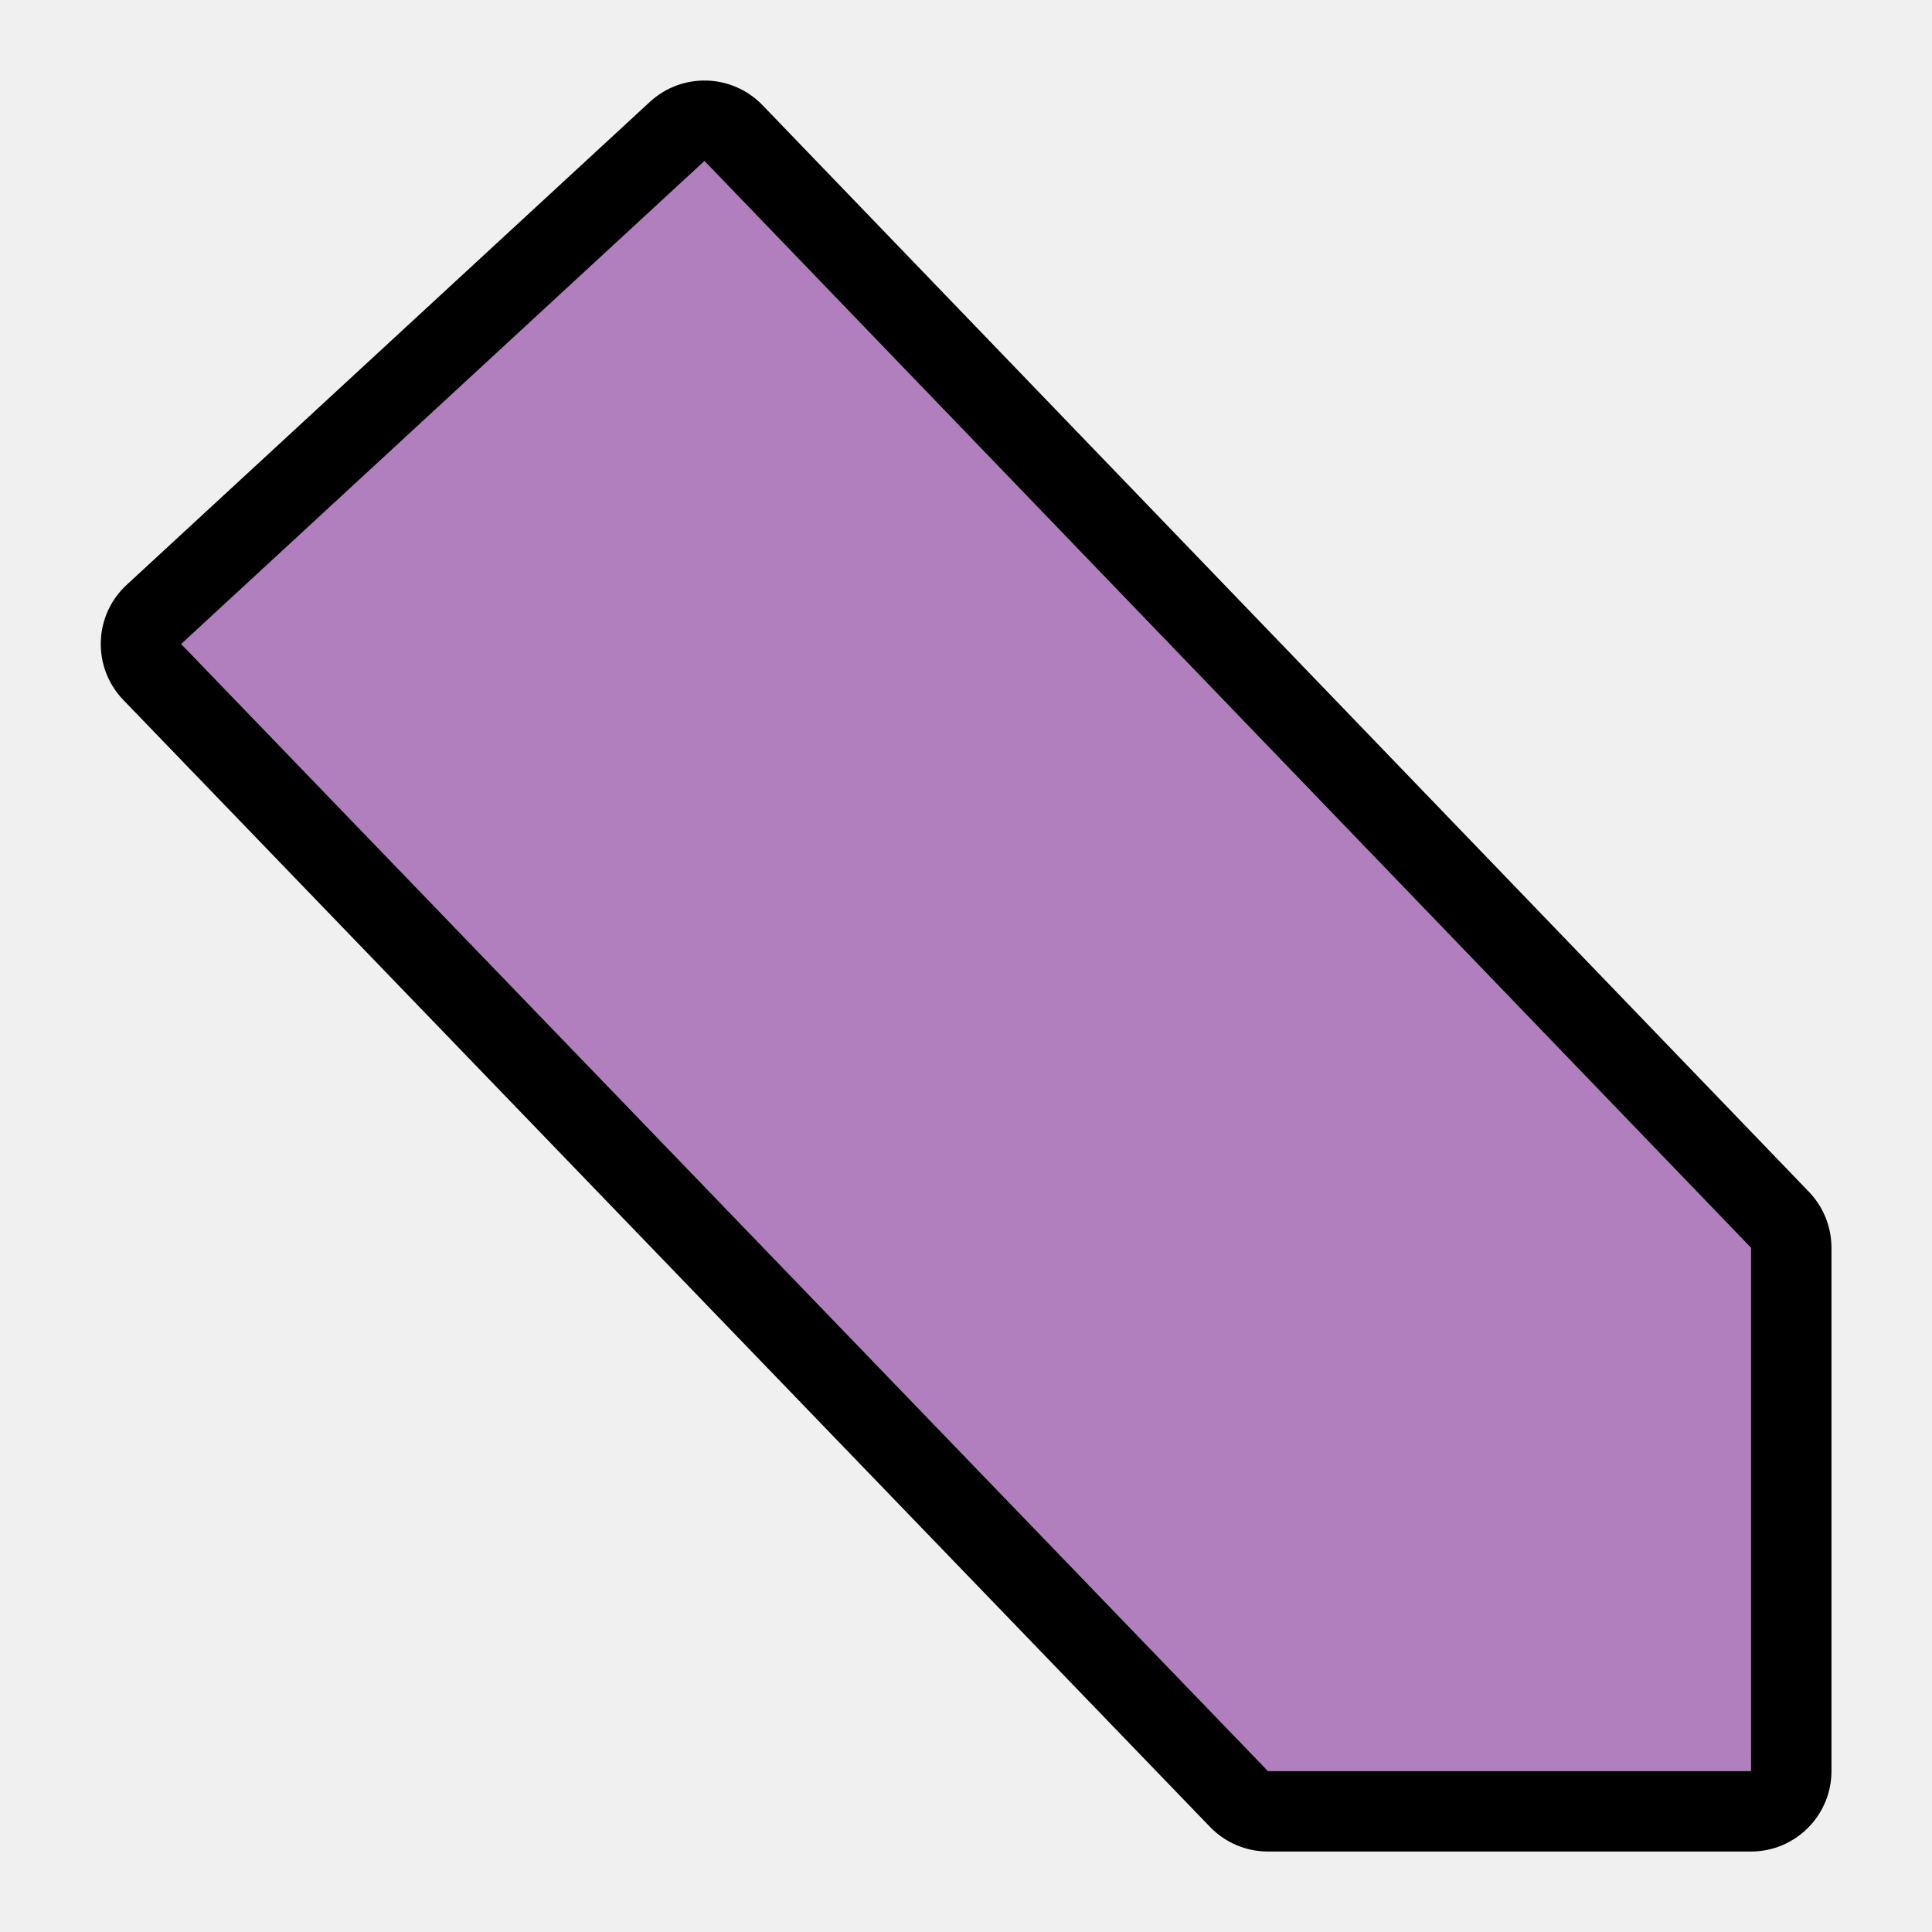
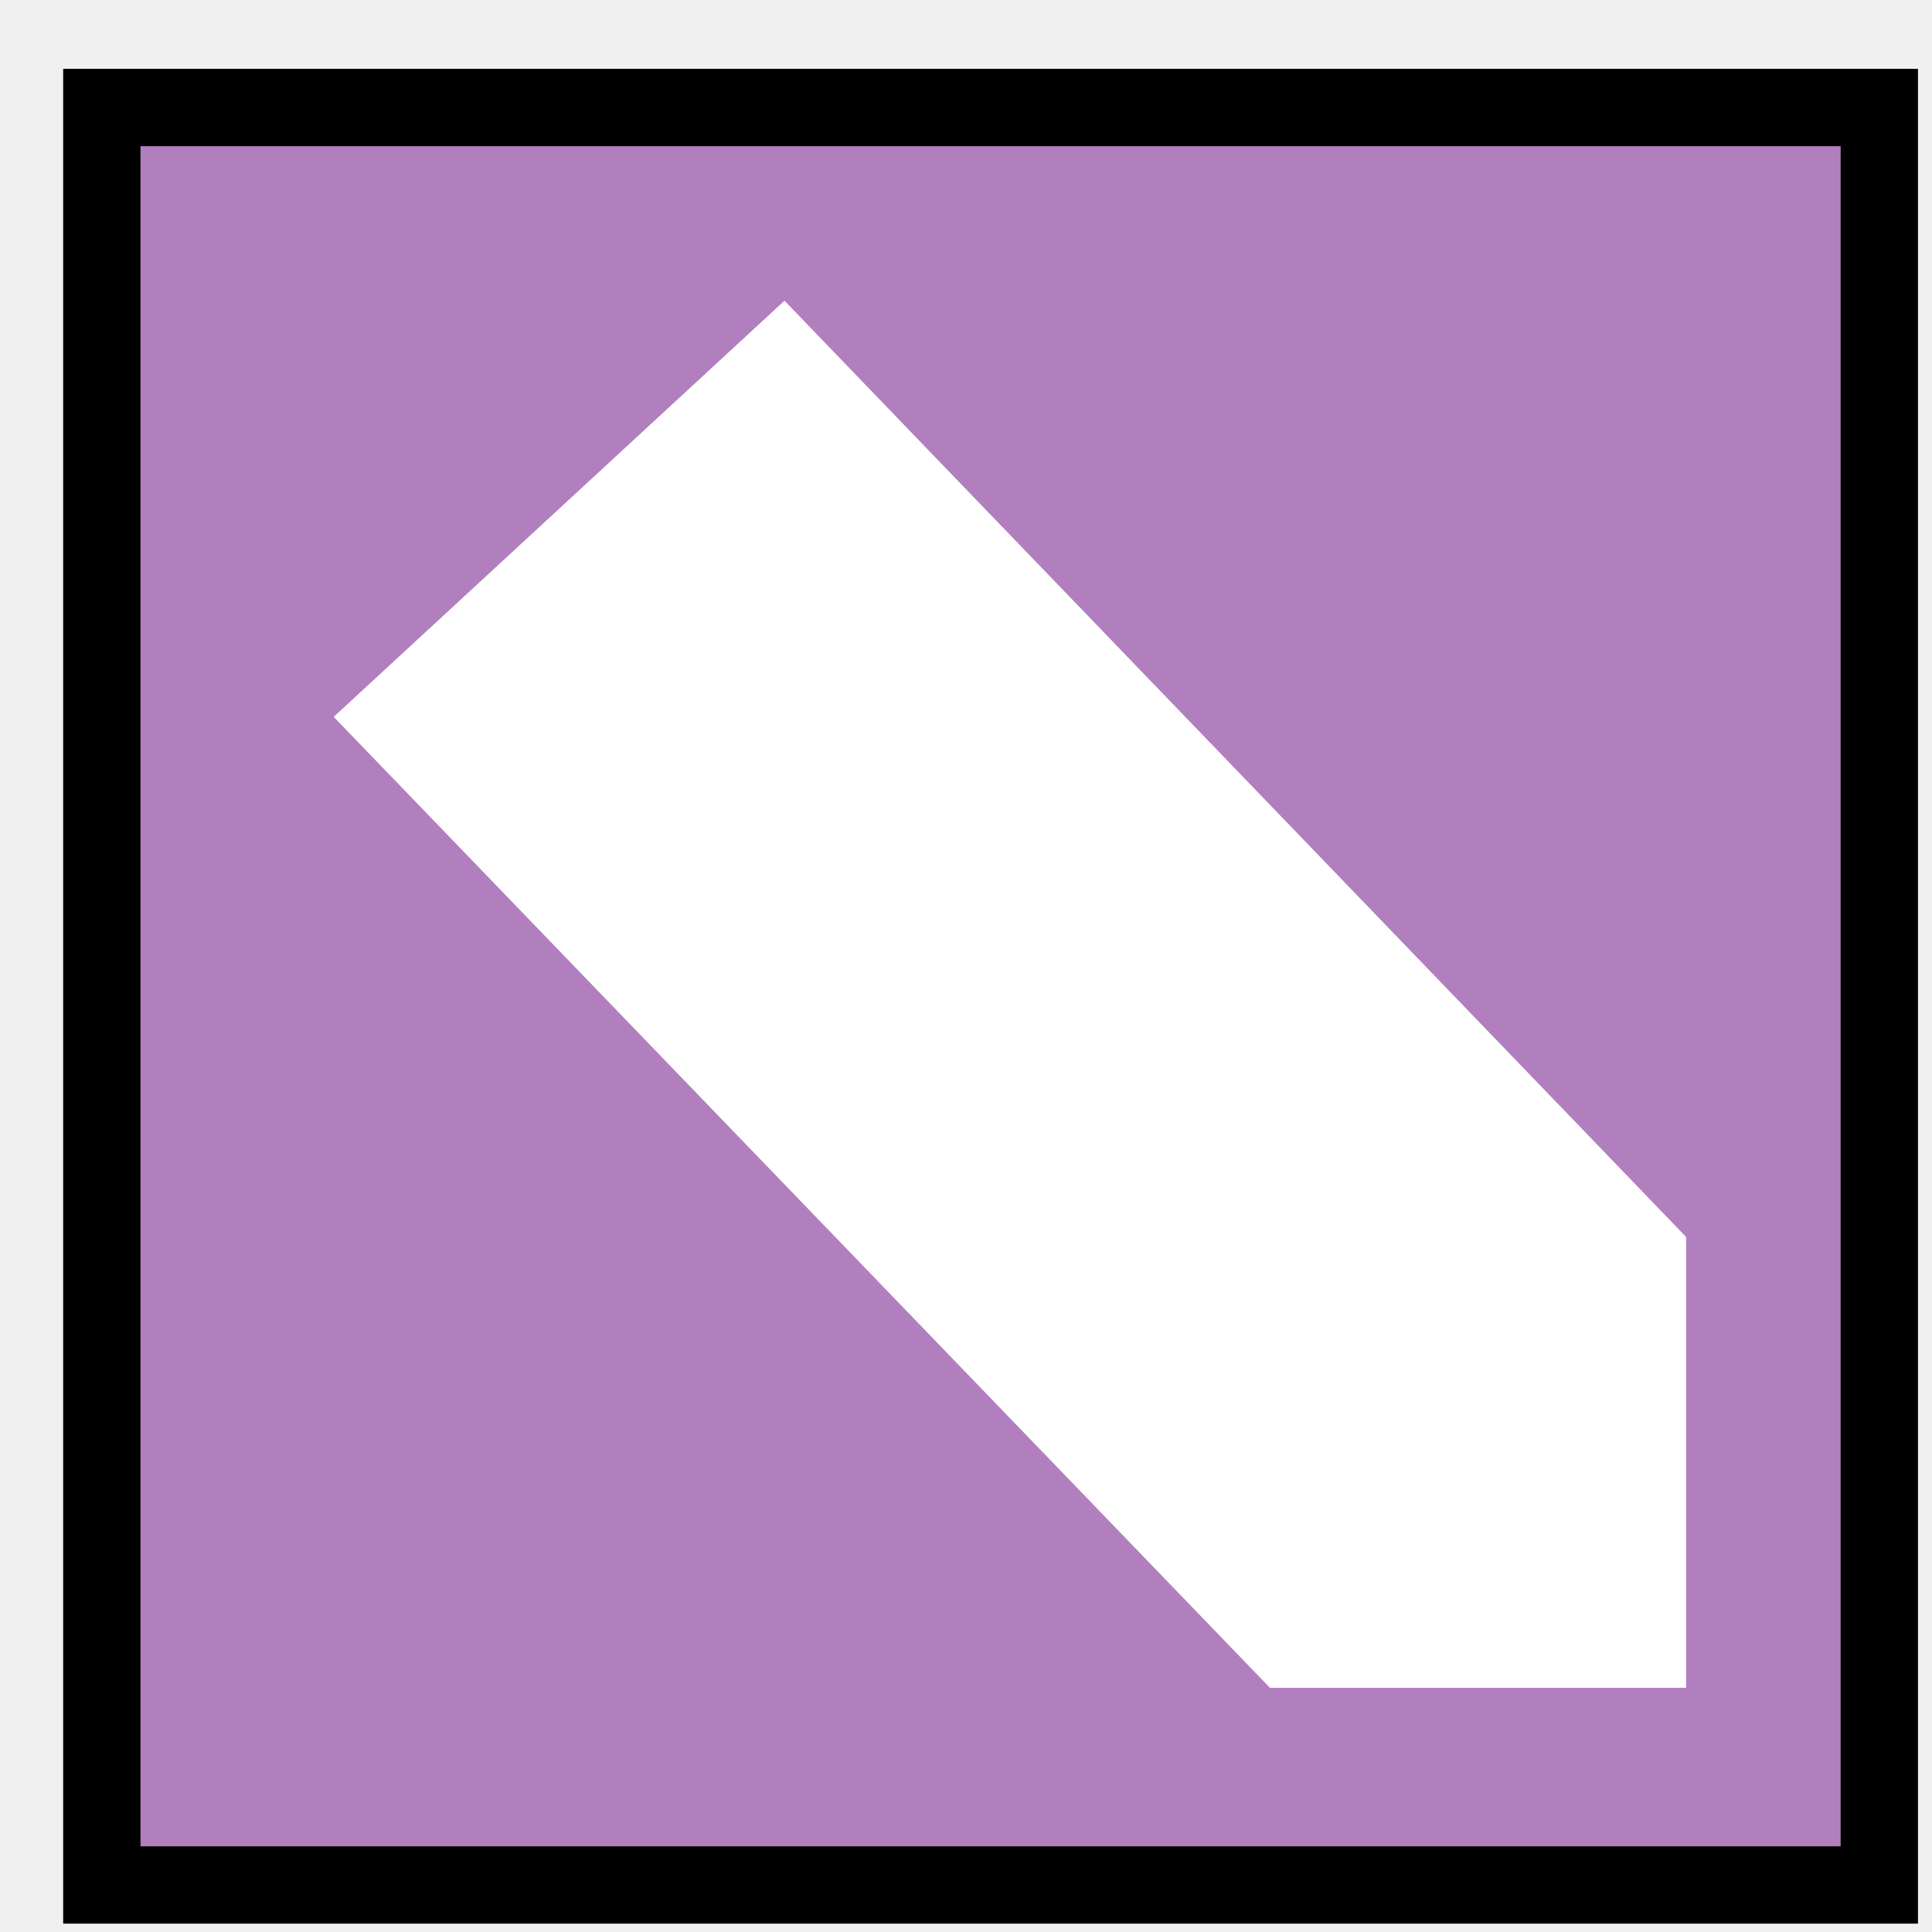
- <svg xmlns="http://www.w3.org/2000/svg" width="100%" height="100%" viewBox="0 0 24 24" version="1.1" xml:space="preserve" style="fill-rule:evenodd;clip-rule:evenodd;stroke-linejoin:round;stroke-miterlimit:2;">
-   <g transform="matrix(1,0,0,1,-102.288,-416.891)">
-     <g id="frame-edit" transform="matrix(1.06667,0,0,1.09091,-216.645,232.527)">
-       <rect x="299" y="169" width="22.5" height="22" style="fill:none;" />
-       <g transform="matrix(0.9375,0,0,0.916667,203.808,-213.608)">
-         <path d="M103.788,425.391L110.288,419.391L123.288,432.891L123.288,439.391L117.288,439.391L103.788,425.391Z" style="fill:rgb(177,127,190);" />
-         <path d="M103.11,424.656L109.61,418.656C110.01,418.287 110.631,418.306 111.009,418.697L124.009,432.197C124.188,432.384 124.288,432.632 124.288,432.891L124.288,439.391C124.288,439.943 123.84,440.391 123.288,440.391L117.288,440.391C117.017,440.391 116.757,440.281 116.568,440.085L103.068,426.085C102.882,425.892 102.781,425.631 102.789,425.362C102.796,425.093 102.912,424.839 103.11,424.656ZM103.788,425.391L117.288,439.391L123.288,439.391L123.288,432.891L110.288,419.391L103.788,425.391Z" />
-       </g>
-     </g>
+ <svg xmlns="http://www.w3.org/2000/svg" width="100%" height="100%" viewBox="0 0 25 25" version="1.1" xml:space="preserve" style="fill-rule:evenodd;clip-rule:evenodd;stroke-linejoin:round;stroke-miterlimit:2;">
+   <rect id="frame-edit" x="0.818" y="0.891" width="24" height="24" style="fill:none;" />
+   <clipPath id="_clip1">
+     <rect id="frame-edit1" x="0.818" y="0.891" width="24" height="24" />
+   </clipPath>
+   <g clip-path="url(#_clip1)">
+     <rect x="0.818" y="0.891" width="24" height="24" style="fill:#b17fbe;" />
+     <path d="M24.818,0.891L24.818,24.891L0.818,24.891L0.818,0.891L24.818,0.891ZM23.818,1.891C23.818,1.891 1.818,1.891 1.818,1.891C1.818,1.891 1.818,23.891 1.818,23.891C1.818,23.891 23.818,23.891 23.818,23.891L23.818,1.891Z" />
+     <path d="M4.318,9.276L10.151,3.891L21.818,16.006L21.818,21.84L16.433,21.84L4.318,9.276Z" style="fill:#fff;" />
  </g>
</svg>
